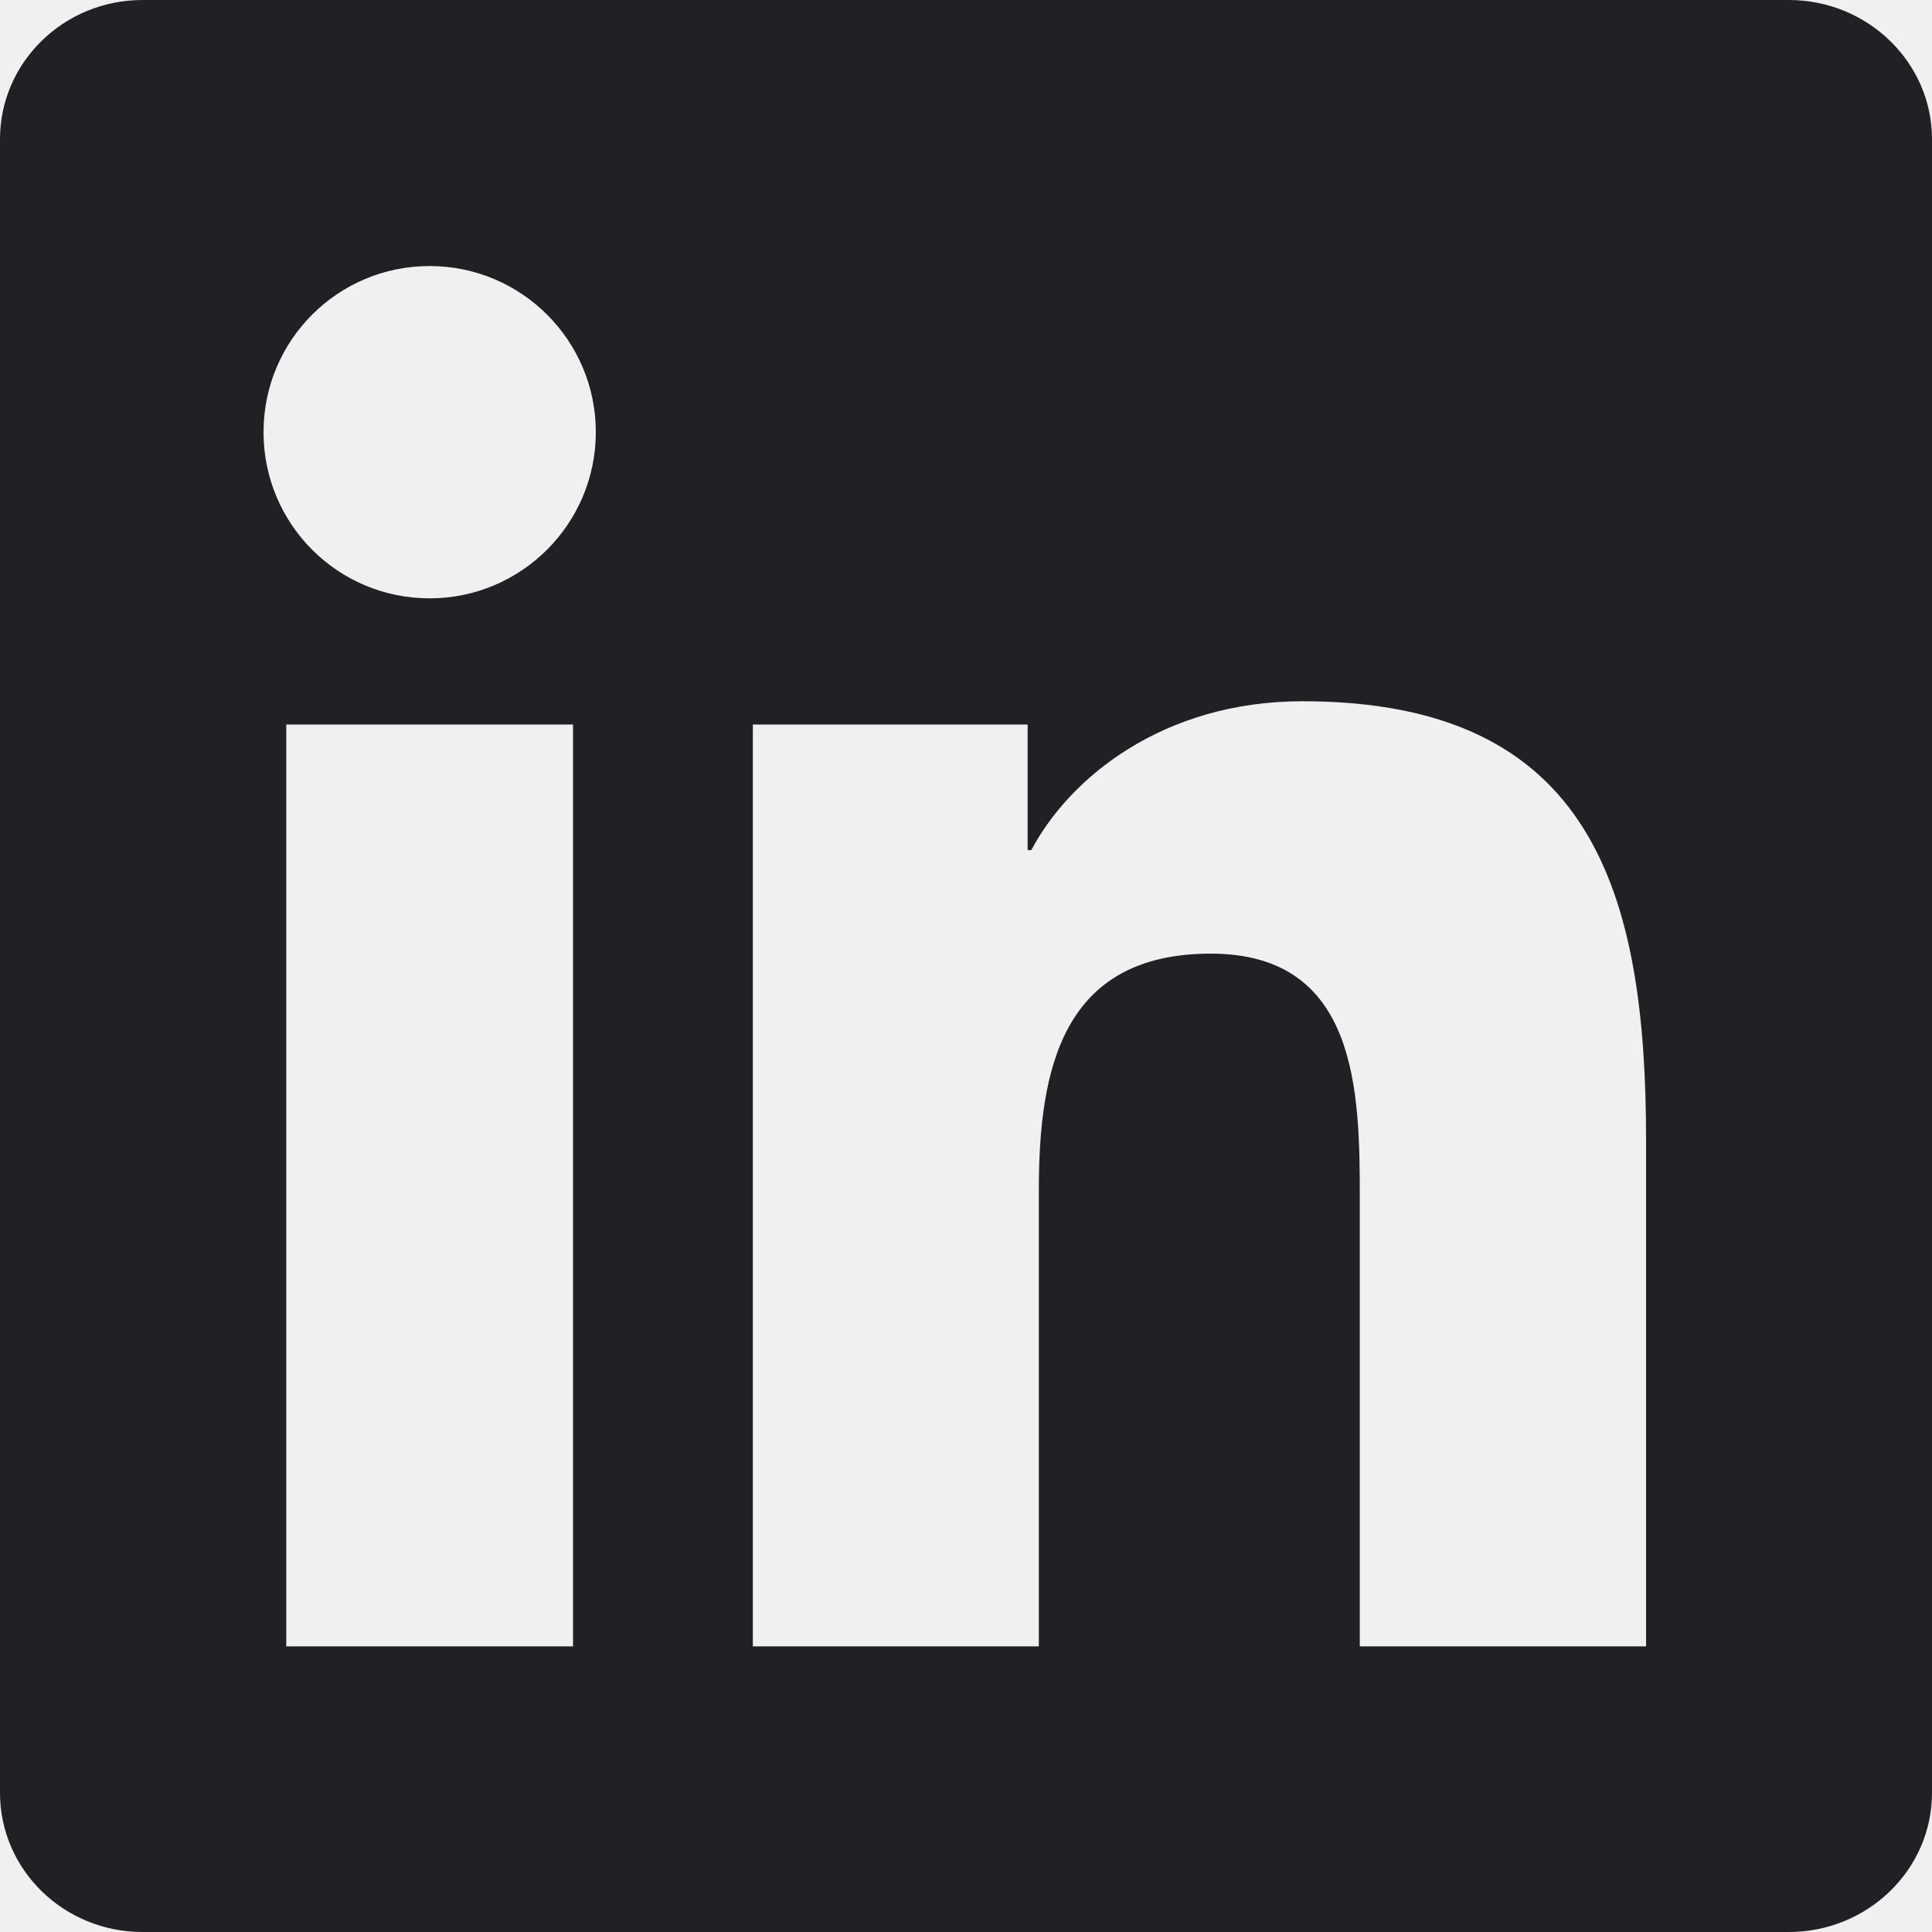
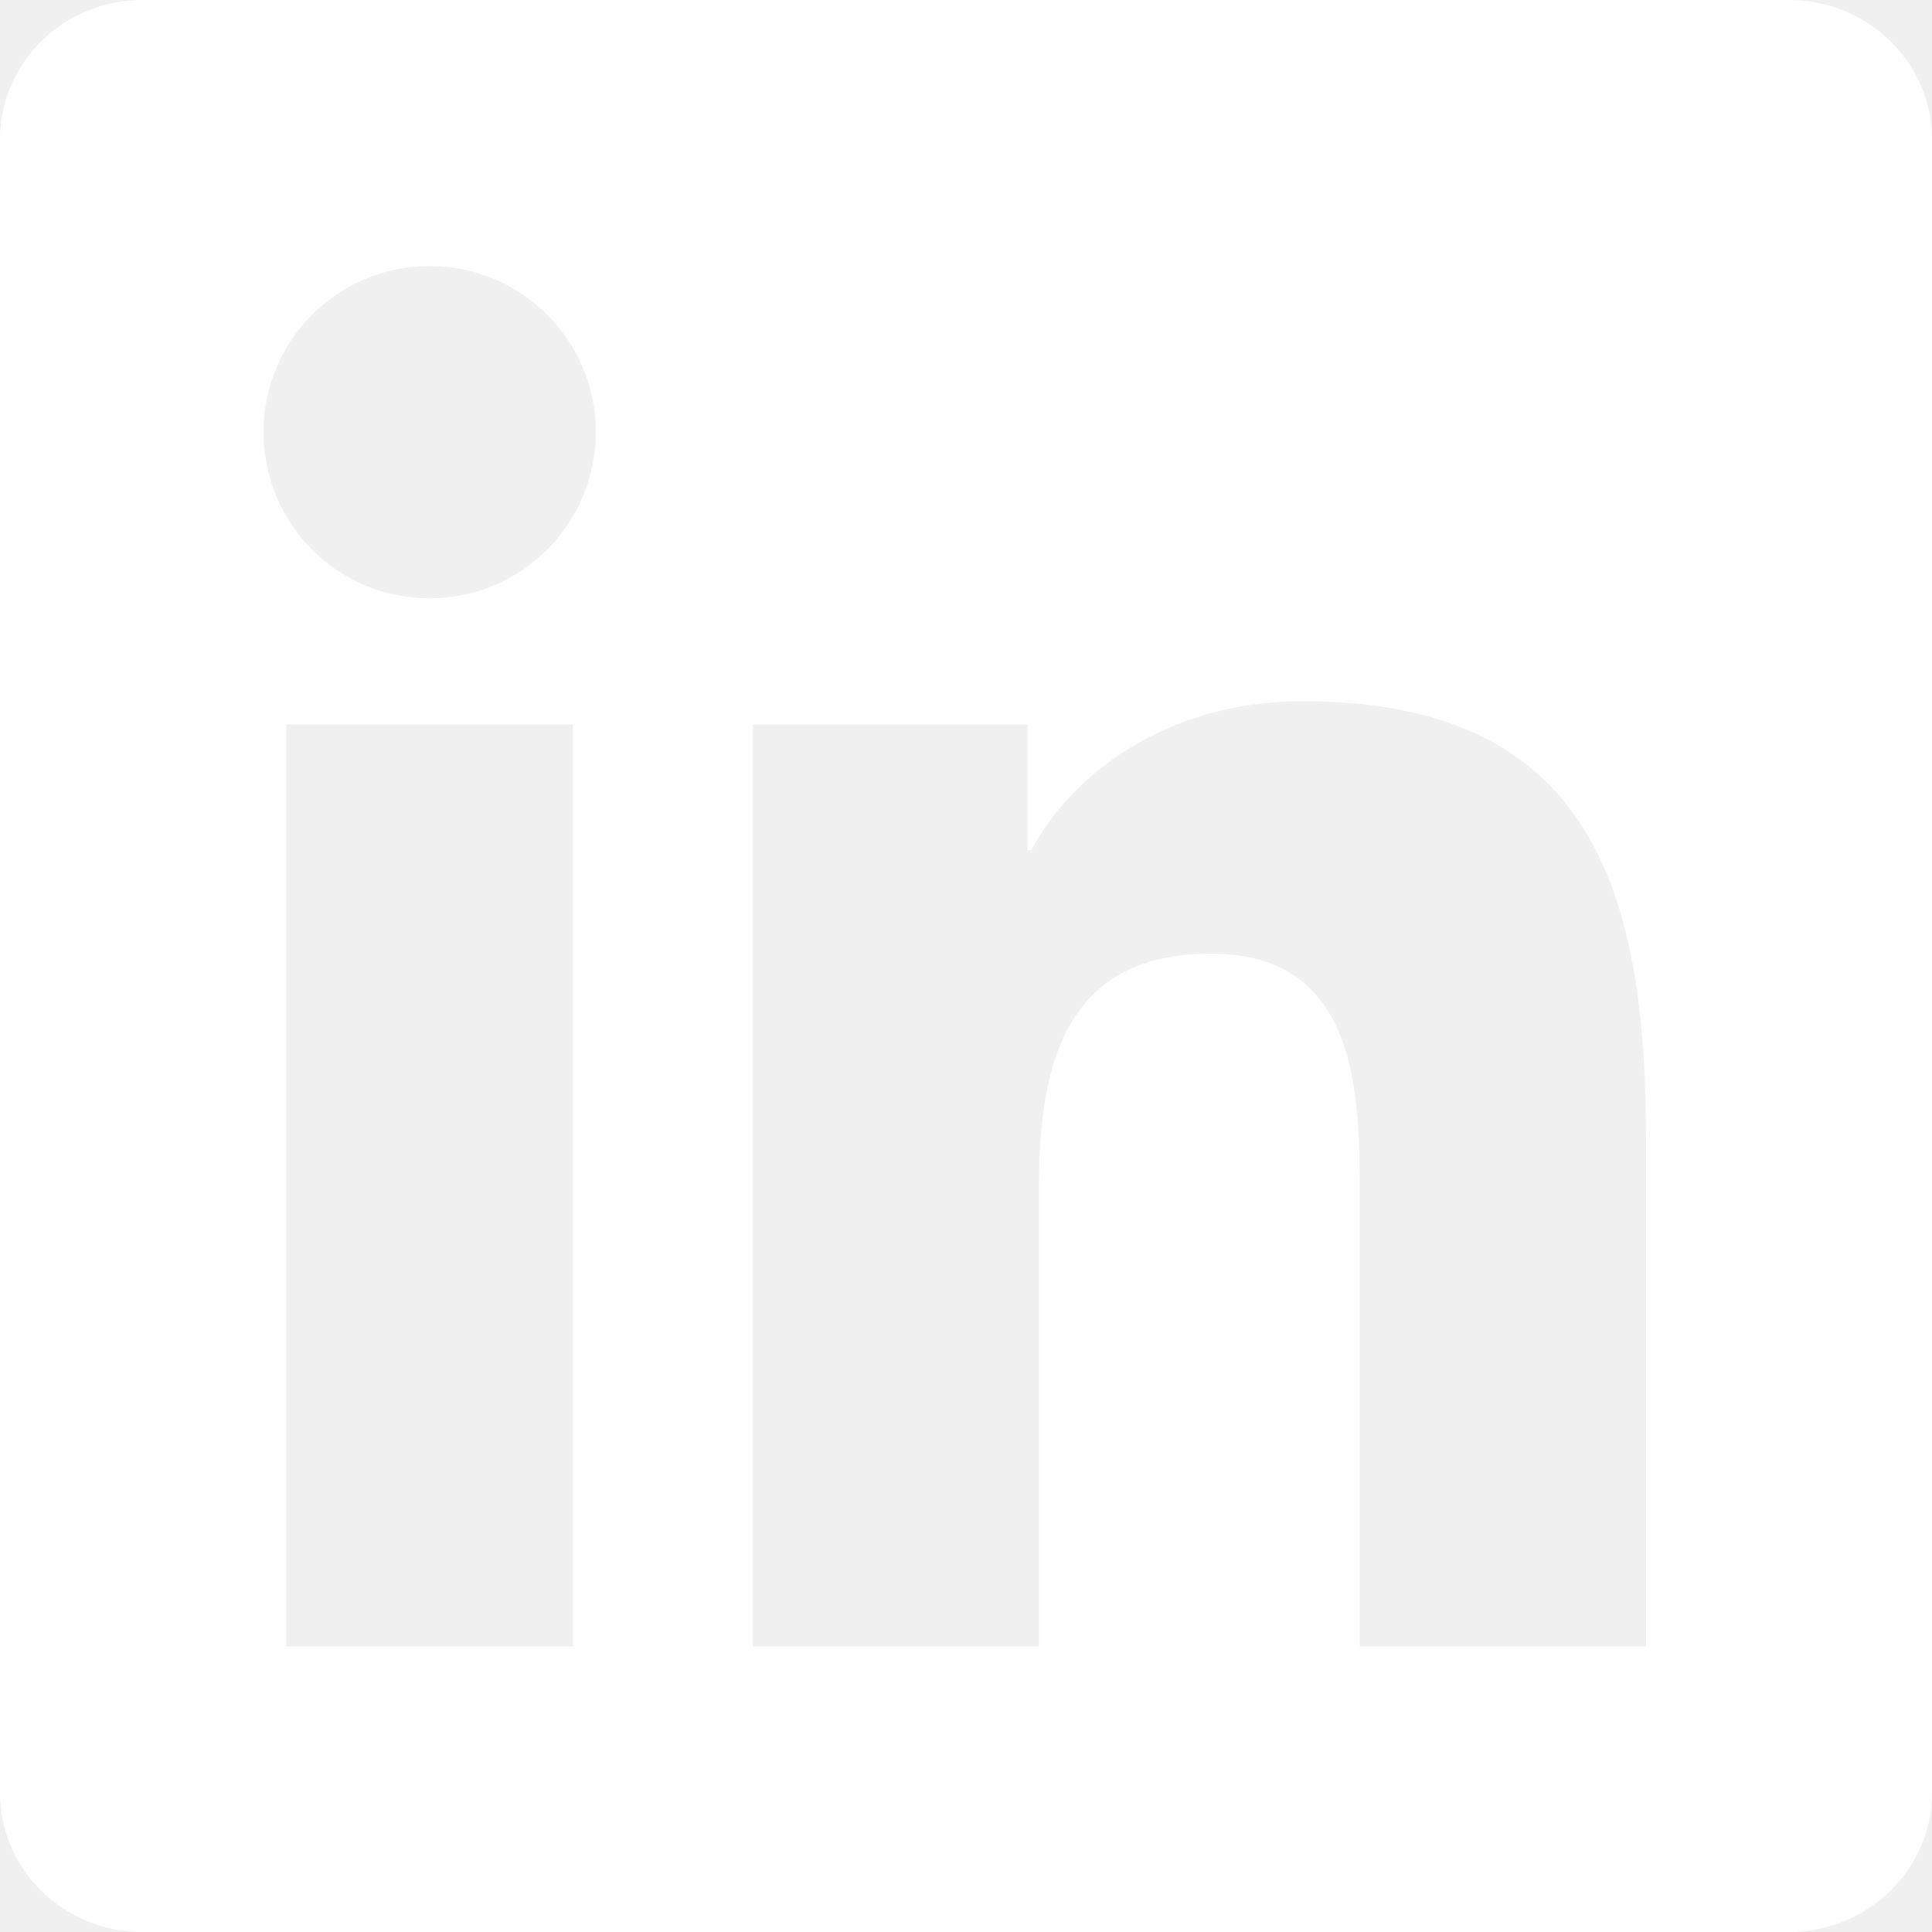
- <svg xmlns="http://www.w3.org/2000/svg" width="30px" height="30px" viewBox="0 0 30 30" version="1.1">
-   <g id="Landing-page" stroke="none" stroke-width="1" fill="none" fill-rule="evenodd">
-     <g id="Desktop" transform="translate(-687, -1150)" fill="#202124">
-       <g id="social" transform="translate(522, 1150)">
-         <path d="M190.559,25.565 L186.115,25.565 L186.115,18.604 C186.115,16.944 186.083,14.808 183.801,14.808 C181.485,14.808 181.131,16.614 181.131,18.481 L181.131,25.565 L176.69,25.565 L176.69,11.25 L180.957,11.25 L180.957,13.201 L181.014,13.201 C181.609,12.076 183.06,10.889 185.226,10.889 C189.727,10.889 190.56,13.851 190.56,17.707 L190.56,25.565 L190.559,25.565 Z M171.671,9.291 C170.241,9.291 169.092,8.134 169.092,6.71 C169.092,5.287 170.243,4.131 171.671,4.131 C173.097,4.131 174.252,5.287 174.252,6.71 C174.252,8.134 173.095,9.291 171.671,9.291 Z M173.898,25.565 L169.445,25.565 L169.445,11.25 L173.898,11.25 L173.898,25.565 Z M192.781,0 L167.214,0 C165.99,0 165,0.968 165,2.161 L165,27.839 C165,29.034 165.99,30 167.214,30 L192.777,30 C194,30 195,29.034 195,27.839 L195,2.161 C195,0.968 194,0 192.777,0 L192.781,0 Z" id="linkedin" />
+ <svg xmlns="http://www.w3.org/2000/svg" width="20px" height="20px" viewBox="0 0 20 20" version="1.1">
+   <g id="Home" stroke="none" stroke-width="1" fill="none" fill-rule="evenodd">
+     <g id="Desktop" transform="translate(-656, -7956)" fill="#FFFFFF">
+       <g id="footer" transform="translate(0, 7873)">
+         <g id="social" transform="translate(522, 83)">
+           <path d="M151.039,17.043 L148.077,17.043 L148.077,12.402 C148.077,11.296 148.055,9.872 146.534,9.872 C144.99,9.872 144.754,11.076 144.754,12.321 L144.754,17.043 L141.793,17.043 L141.793,7.5 L144.638,7.5 L144.638,8.801 L144.676,8.801 C145.073,8.051 146.04,7.259 147.484,7.259 C150.485,7.259 151.04,9.234 151.04,11.805 L151.04,17.043 L151.039,17.043 Z M138.447,6.194 C137.494,6.194 136.728,5.423 136.728,4.473 C136.728,3.525 137.495,2.754 138.447,2.754 C139.398,2.754 140.168,3.525 140.168,4.473 C140.168,5.423 139.397,6.194 138.447,6.194 Z M139.932,17.043 L136.963,17.043 L136.963,7.5 L139.932,7.5 L139.932,17.043 Z M152.521,0 L135.476,0 C134.66,0 134,0.645 134,1.441 L134,18.559 C134,19.356 134.66,20 135.476,20 L152.518,20 C153.333,20 154,19.356 154,18.559 L154,1.441 C154,0.645 153.333,0 152.518,0 L152.521,0 Z" id="linkedin" />
+         </g>
      </g>
    </g>
  </g>
</svg>
